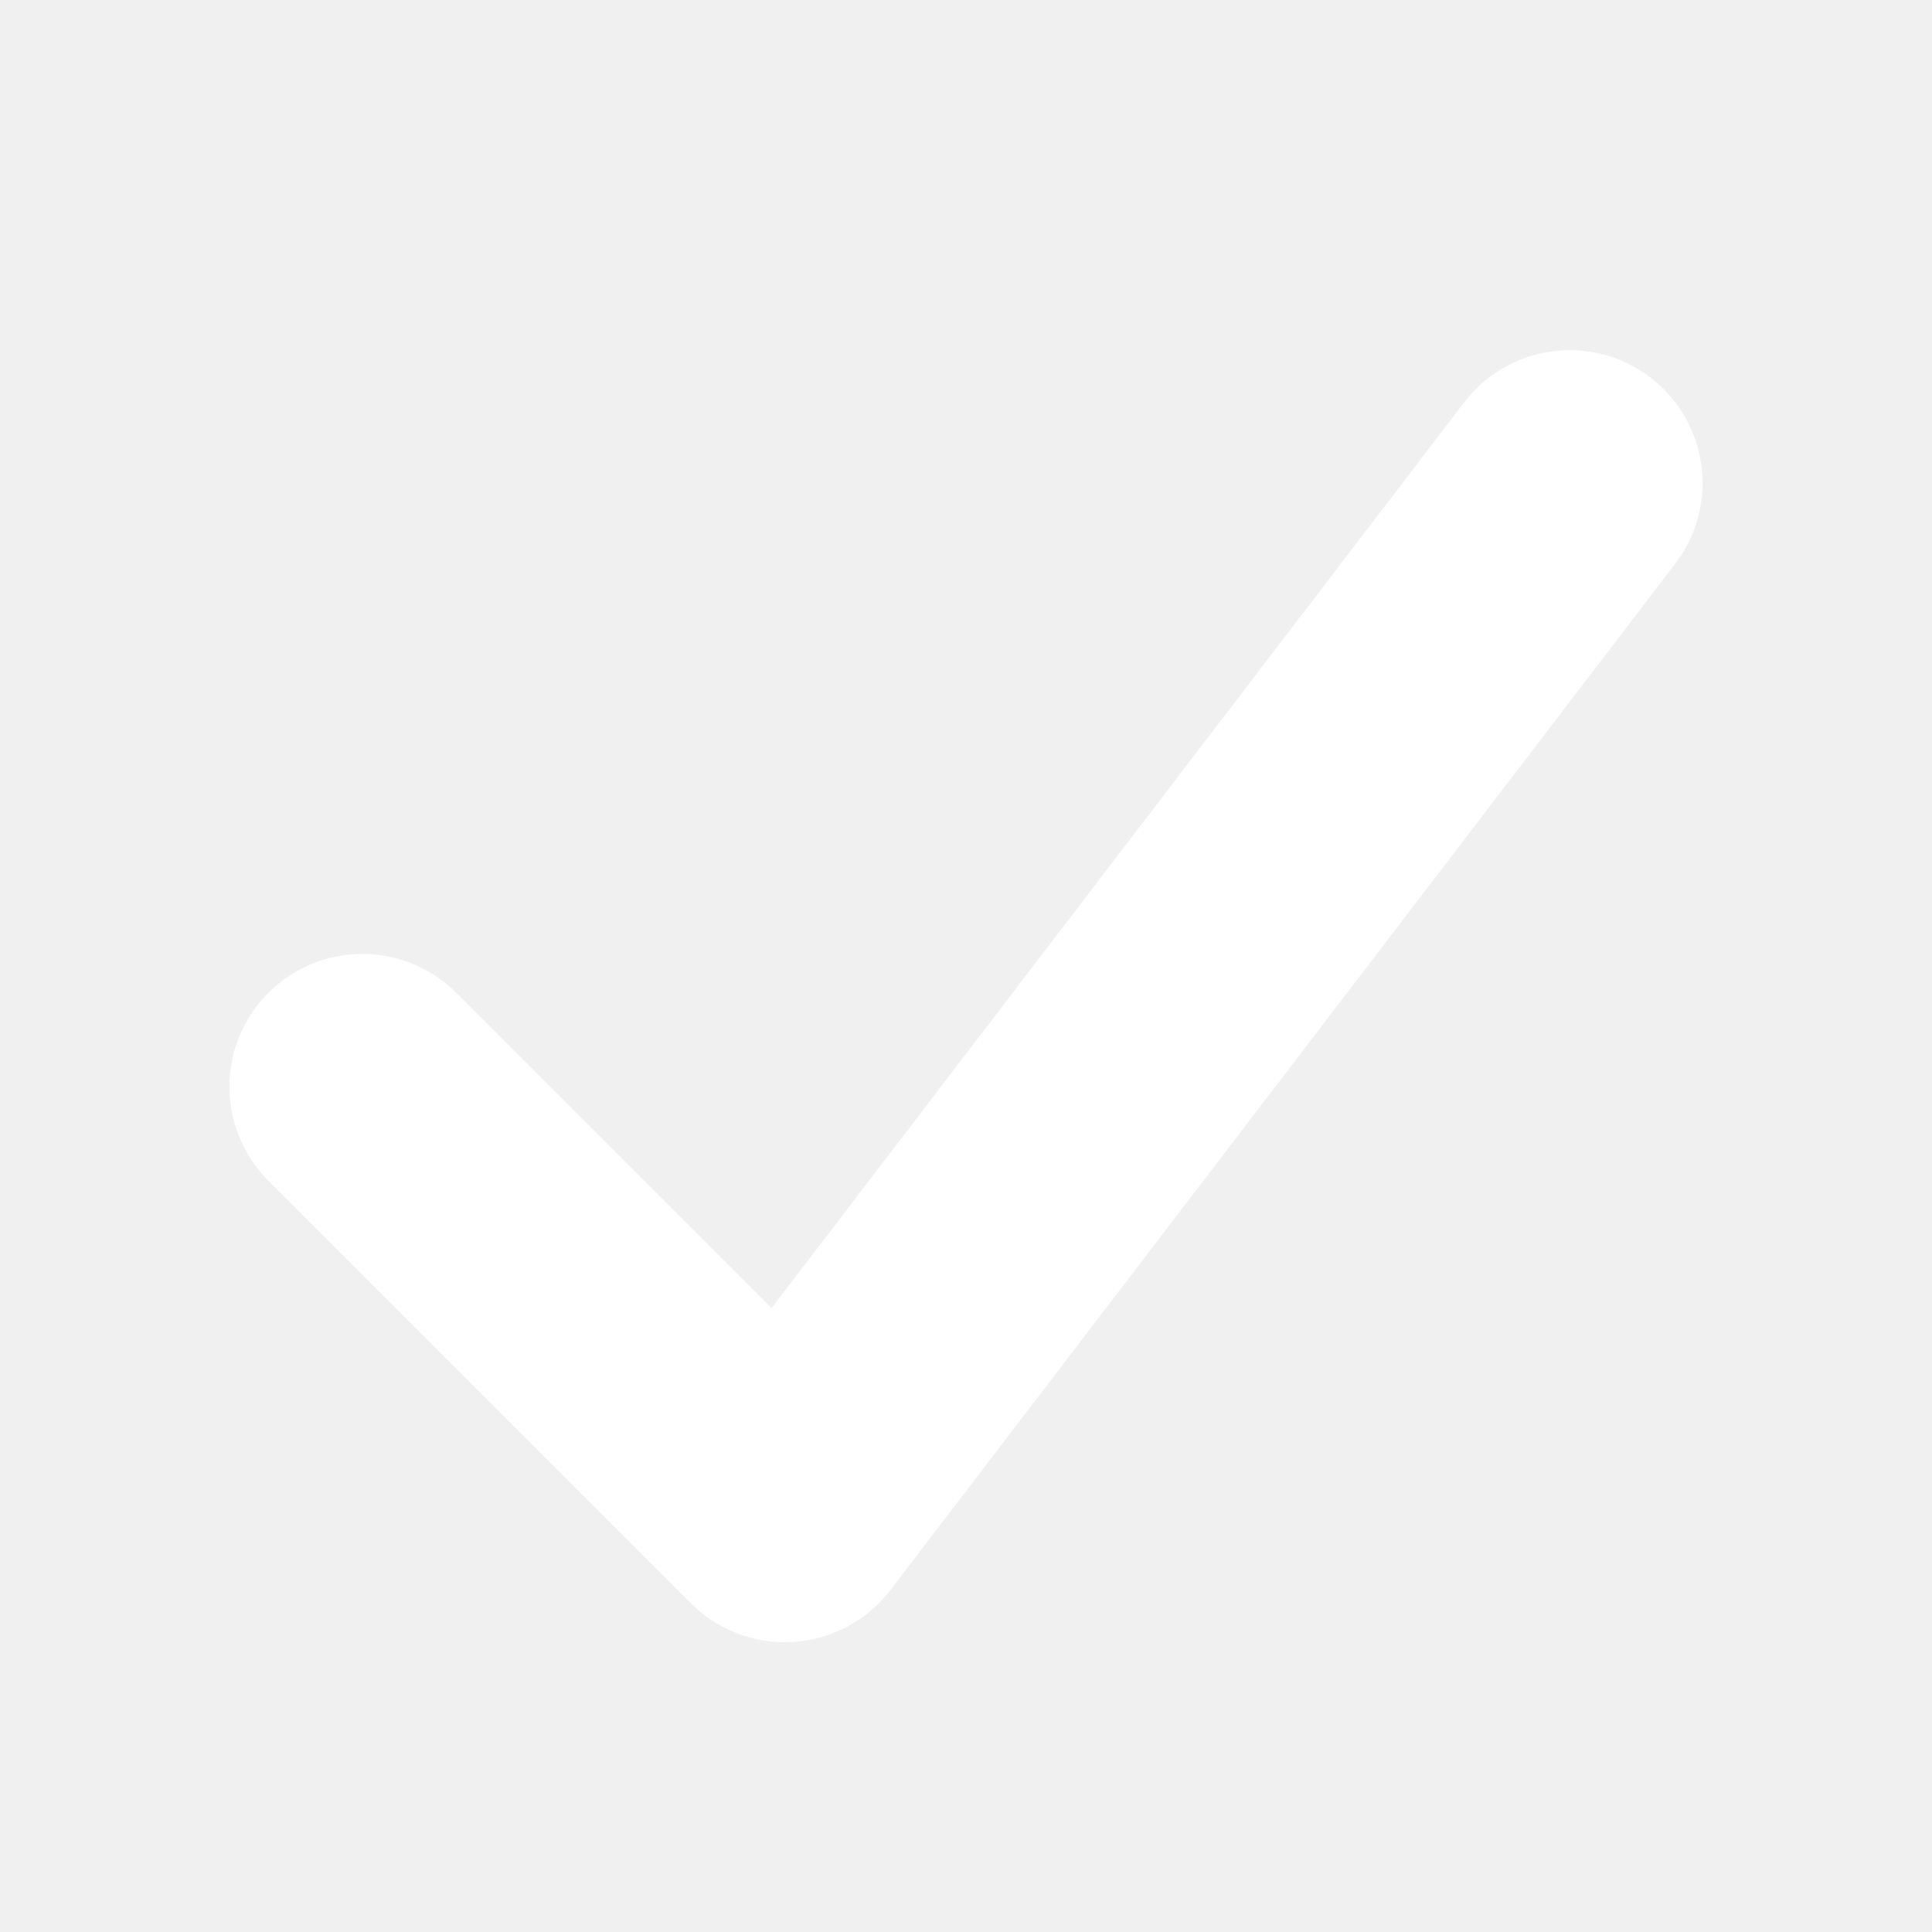
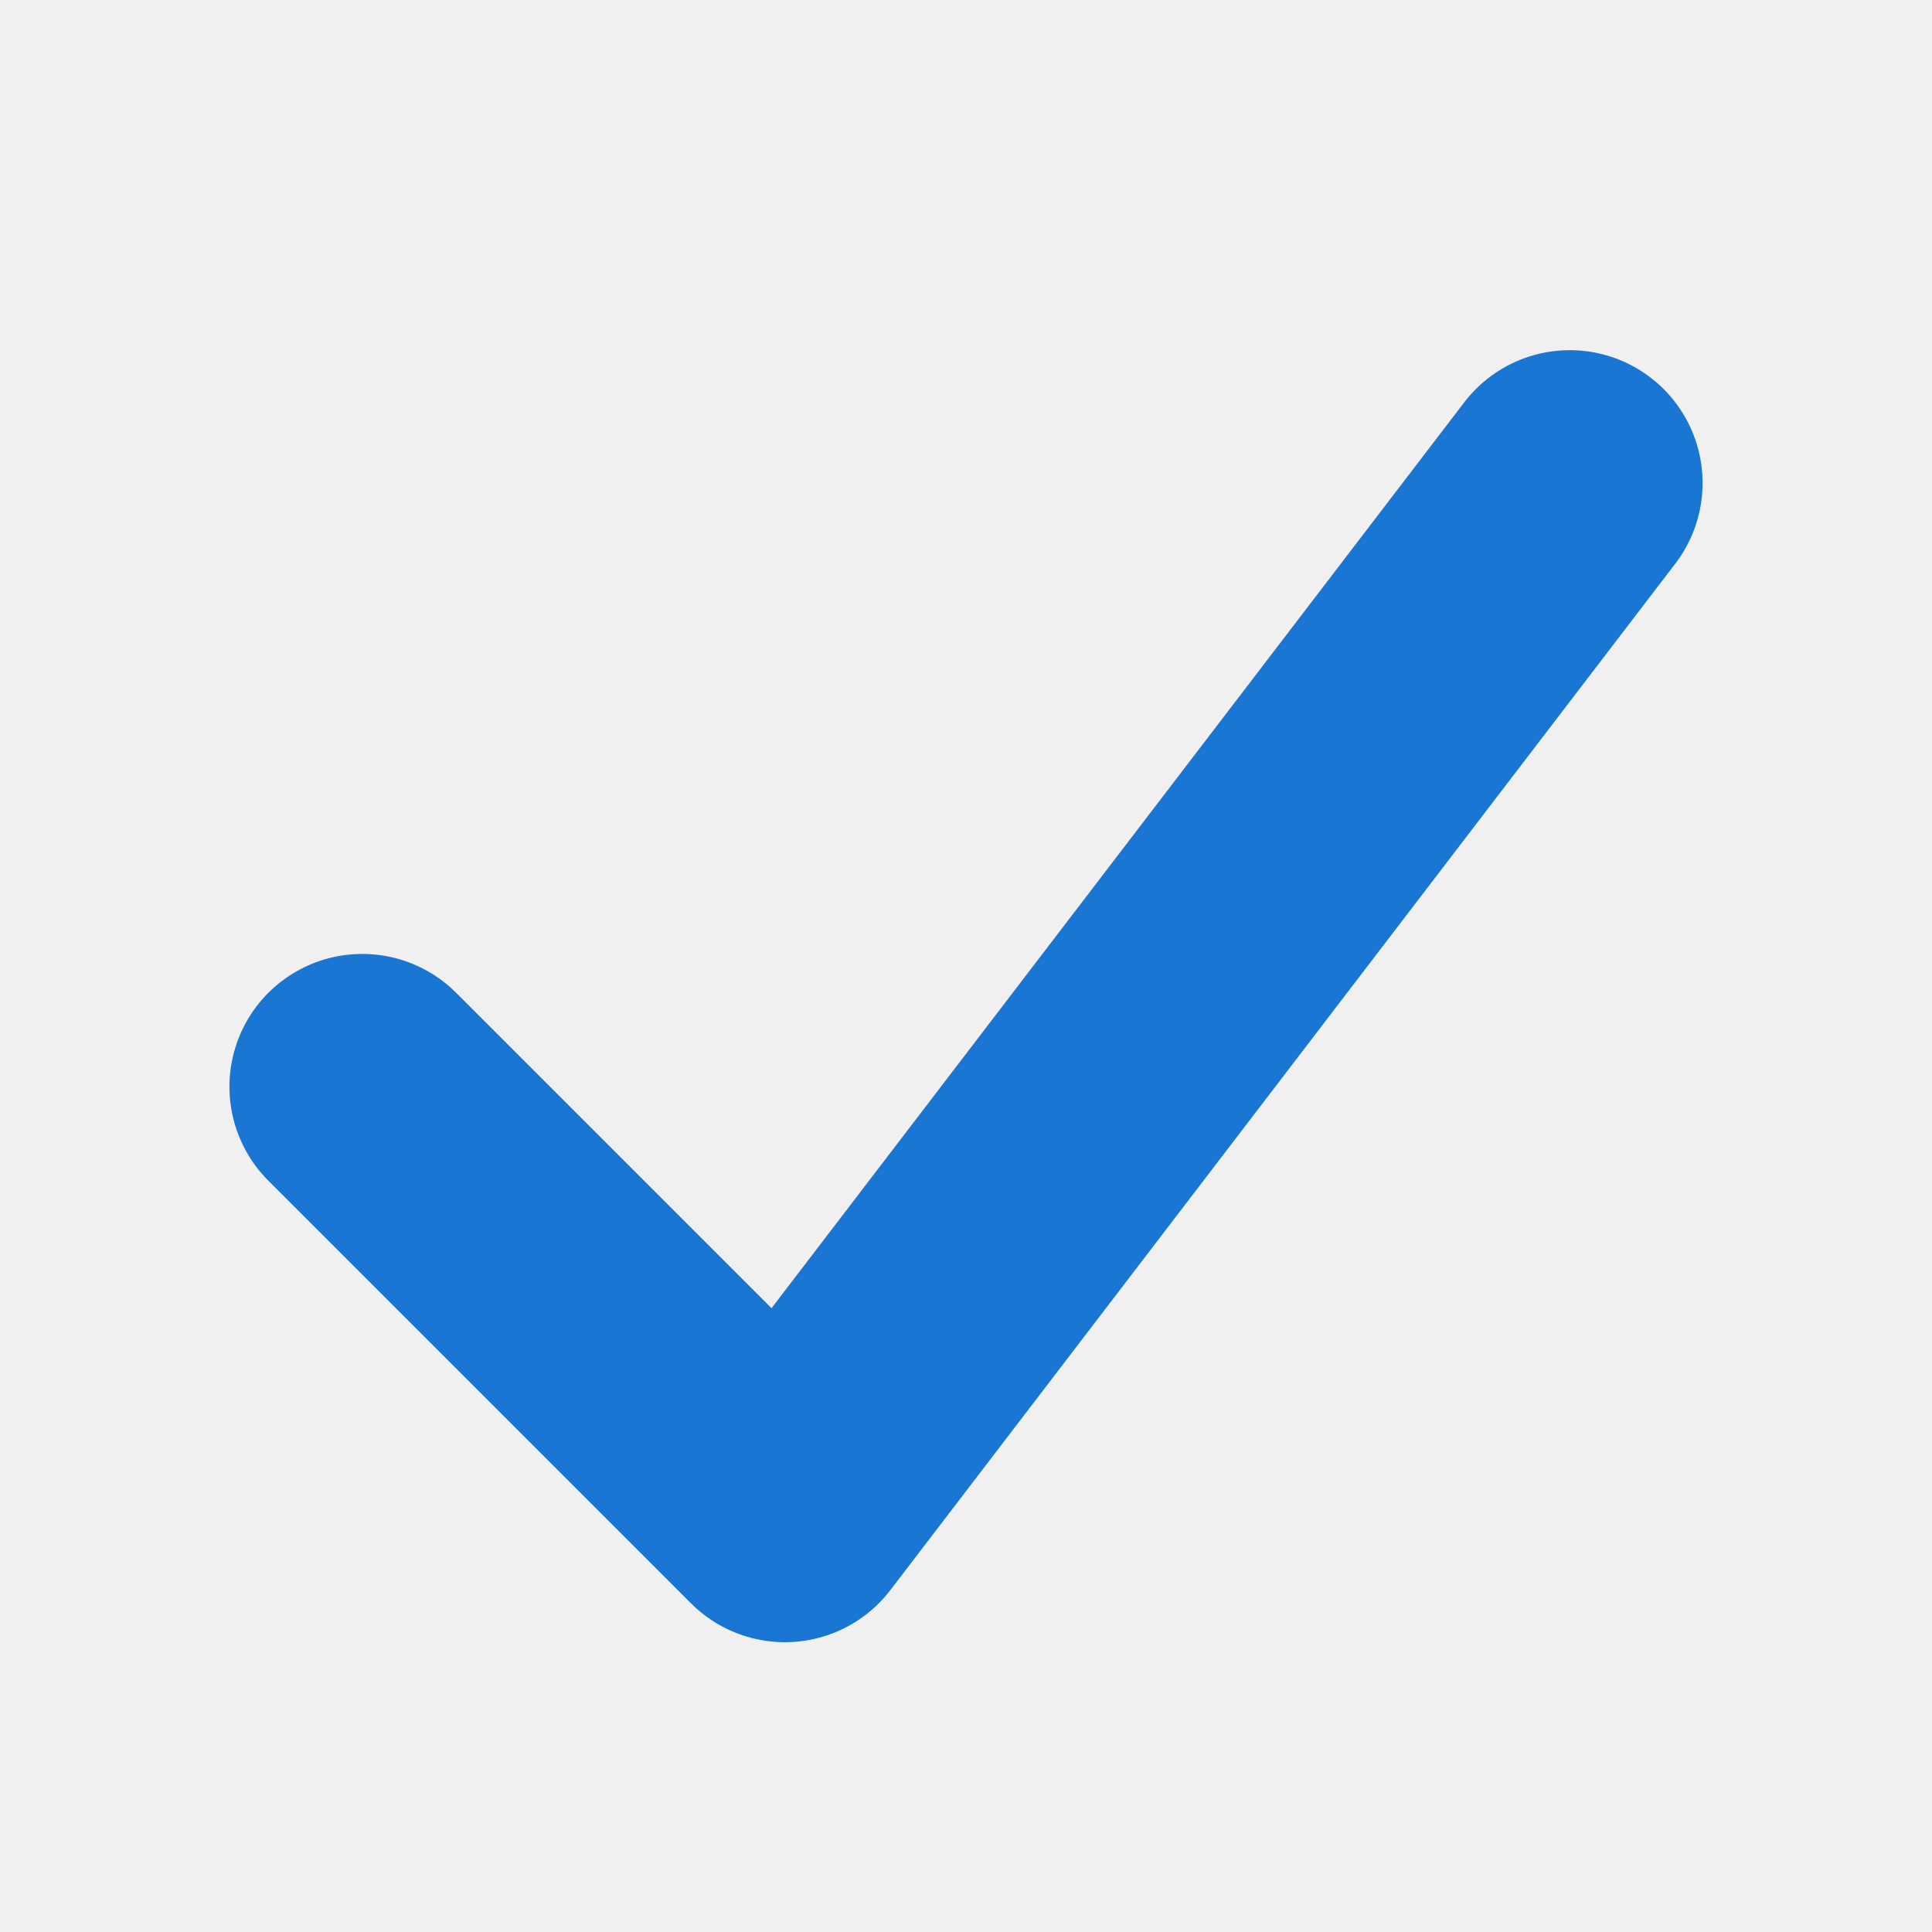
<svg xmlns="http://www.w3.org/2000/svg" viewBox="0 0 16 16">
-   <polyline points="3,9 6.5,12.5 13,4" stroke="white" stroke-width="2.2" fill="none" stroke-linecap="round" stroke-linejoin="round" />
+   <polyline points="3,9 6.5,12.5 13,4" stroke="#1976d2" stroke-width="2.2" fill="none" stroke-linecap="round" stroke-linejoin="round" />
</svg>
